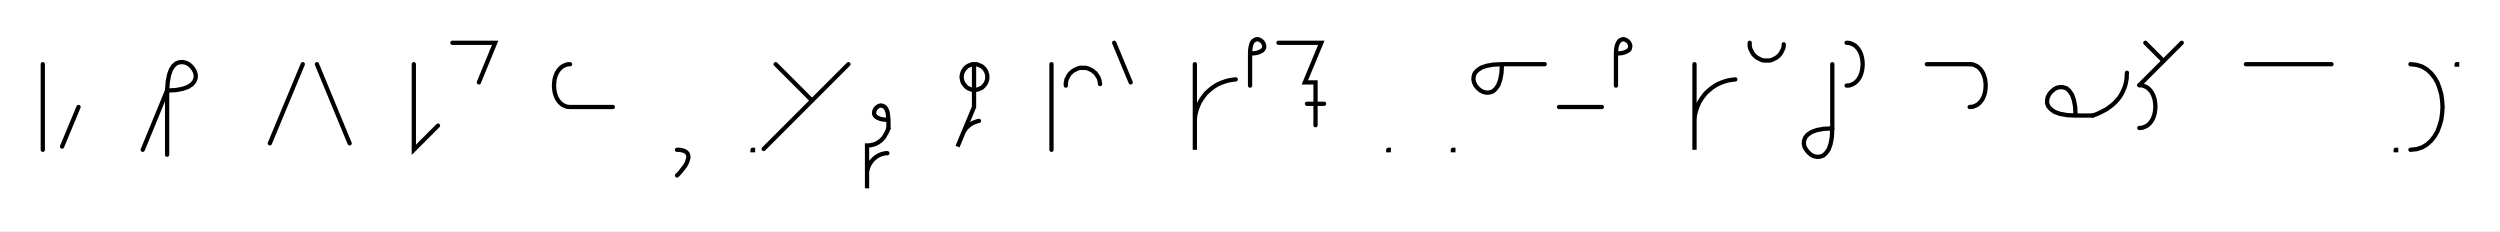
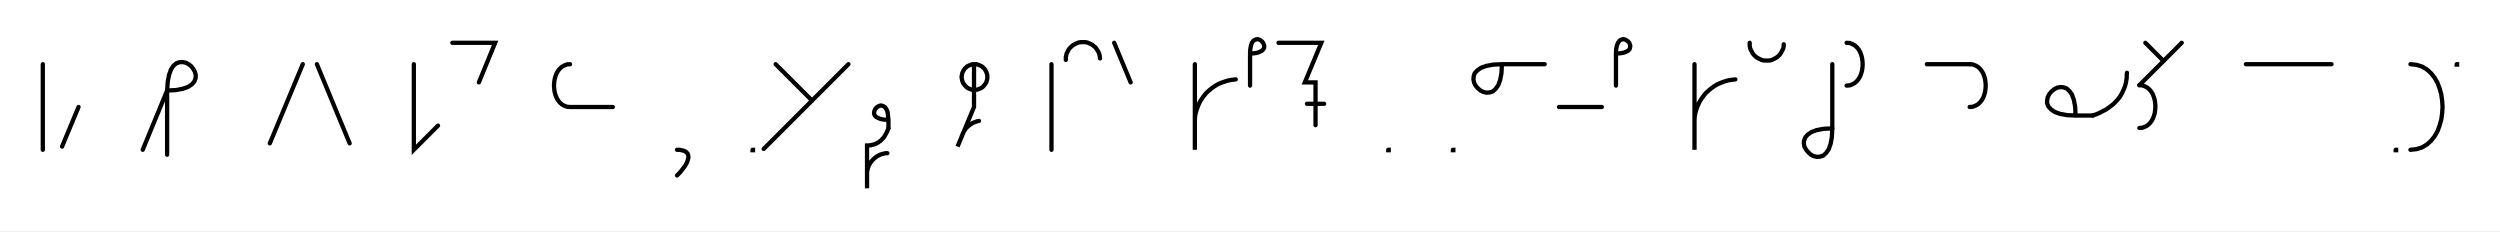
<svg xmlns="http://www.w3.org/2000/svg" width="1168.345" height="108.0" style="fill:none; stroke-linecap:round;">
  <rect width="100%" height="100%" fill="#FFFFFF" />
  <path stroke="#000000" stroke-width="2" d="M 550,75" />
  <path stroke="#000000" stroke-width="2" d="M 20,30 20,70" />
  <path stroke="#000000" stroke-width="2" d="M 26.7,70" />
  <path stroke="#000000" stroke-width="2" d="M 36.7,50 29,68.5" />
  <path stroke="#000000" stroke-width="2" d="M 66.7,70" />
  <path stroke="#000000" stroke-width="2" d="M 66.7,70 78.1,42.3" />
  <path stroke="#000000" stroke-width="2" d="M 78.1,42.3 82.2,42.1 85.4,41.5 87.9,40.6 89.7,39.4 90.8,38.1 91.4,36.6 91.5,35.1 91.1,33.6 90.4,32.3 89.4,31 88.2,30 86.8,29.3 85.3,29 83.8,29.1 82.4,29.6 81,30.8 79.9,32.5 79,35 78.4,38.2 78.1,42.3 78.1,72.3" />
  <path stroke="#000000" stroke-width="2" d="M 121.5,70" />
  <path stroke="#000000" stroke-width="2" d="M 141.5,30 126.1,67" />
  <path stroke="#000000" stroke-width="2" d="M 148.1,70" />
  <path stroke="#000000" stroke-width="2" d="M 148.1,30 163.4,67" />
  <path stroke="#000000" stroke-width="2" d="M 193.4,70" />
  <path stroke="#000000" stroke-width="2" d="M 193.4,30 193.4,70 204.7,58.7" />
  <path stroke="#000000" stroke-width="2" d="M 211.4,70" />
  <path stroke="#000000" stroke-width="2" d="M 211.4,20 231.4,20 223.8,38.5" />
  <path stroke="#000000" stroke-width="2" d="M 261.4,70" />
  <path stroke="#000000" stroke-width="2" d="M 266.4,30" />
  <path stroke="#000000" stroke-width="2" d="M 266.4,30 265,30.1 263.7,30.6 262.6,31.2 261.6,32.1 260.8,33.1 260.1,34.3 259.6,35.6 259.2,37 259,38.5 258.9,40 259,41.5 259.2,43 259.6,44.4 260.1,45.7 260.8,46.9 261.6,47.9 262.6,48.8 263.7,49.4 265,49.9 266.4,50 286.4,50" />
  <path stroke="#000000" stroke-width="2" d="M 316.4,70" />
  <path stroke="#000000" stroke-width="2" d="M 316.4,70" />
  <path stroke="#000000" stroke-width="2" d="M 316.4,70 317.5,70 318.5,70.2 319.4,70.4 320.1,70.7 320.6,71 321.1,71.5 321.4,71.9 321.6,72.5 321.7,73.1 321.7,73.8 321.5,74.4 321.3,75.2 321,76 320.6,76.8 320.1,77.6 319.5,78.4 318.8,79.3 318.1,80.2 317.3,81.1 316.4,82" />
  <path stroke="#000000" stroke-width="2" d="M 351.7,70" />
  <path stroke="#000000" stroke-width="2" d="M 351.7,70 351.9,70 351.9,70.2 351.7,70.2 351.7,70" />
  <path stroke="#000000" stroke-width="2" d="M 358.5,70" />
  <path stroke="#000000" stroke-width="2" d="M 362.5,30 379.5,47" />
  <path stroke="#000000" stroke-width="2" d="M 396.5,30 356.9,69.6" />
  <path stroke="#000000" stroke-width="2" d="M 403.2,70" />
  <path stroke="#000000" stroke-width="2" d="M 415.2,56" />
  <path stroke="#000000" stroke-width="2" d="M 415.2,56 413.1,55.9 411.5,55.6 410.3,55.1 409.4,54.6 408.8,53.9 408.5,53.2 408.5,52.4 408.7,51.7 409,51 409.5,50.4 410.1,49.9 410.8,49.5 411.6,49.3 412.3,49.4 413,49.7 413.7,50.2 414.3,51.1 414.8,52.4 415,54 415.2,56 415.2,60" />
  <path stroke="#000000" stroke-width="2" d="M 415.2,60 414.8,60.9 414.5,61.7 414.1,62.4 413.7,63.1 413.3,63.8 412.9,64.4 412.4,64.9 411.9,65.4 411.4,65.9 410.9,66.2 410.4,66.6 409.8,66.9 409.3,67.2 408.7,67.4 408.1,67.6 407.5,67.7 406.9,67.9 406.4,67.9 405.8,68 405.2,68 405.2,88 405.2,82 405.2,81.1 405.2,80.3 405.4,79.4 405.6,78.6 405.9,77.7 406.3,76.9 406.7,76.2 407.2,75.5 407.8,74.8 408.4,74.2 409.1,73.6 409.8,73.1 410.5,72.7 411.3,72.3 412.1,72 413,71.8 413.8,71.6 414.7,71.6" />
  <path stroke="#000000" stroke-width="2" d="M 445.2,70" />
  <path stroke="#000000" stroke-width="2" d="M 455.2,30 455.7,30 456.2,30 456.7,30.1 457.2,30.3 457.7,30.5 458.2,30.7 458.6,30.9 459.1,31.2 459.5,31.6 459.8,31.9 460.2,32.3 460.5,32.8 460.7,33.2 461,33.7 461.1,34.2 461.3,34.7 461.4,35.2 461.4,35.7 461.4,36.3 461.4,36.8 461.3,37.3 461.1,37.8 461,38.3 460.7,38.8 460.5,39.2 460.2,39.6 459.8,40 459.5,40.4 459.1,40.8 458.6,41.1 458.2,41.3 457.7,41.5 457.2,41.7 456.7,41.9 456.2,41.9 455.7,42 455.2,42 454.6,41.9 454.1,41.9 453.6,41.7 453.1,41.5 452.6,41.3 452.2,41.1 451.8,40.8 451.4,40.4 451,40 450.7,39.6 450.4,39.2 450.1,38.8 449.9,38.3 449.7,37.8 449.6,37.3 449.5,36.8 449.4,36.3 449.4,35.7 449.5,35.2 449.6,34.7 449.7,34.2 449.9,33.7 450.1,33.2 450.4,32.8 450.7,32.3 451,31.9 451.4,31.6 451.8,31.2 452.2,30.9 452.6,30.7 453.1,30.5 453.6,30.3 454.1,30.1 454.6,30 455.2,30 455.2,50 447.5,68.5 449.8,62.9 450.1,62.1 450.5,61.4 451,60.6 451.5,59.9 452.1,59.3 452.8,58.7 453.5,58.2 454.2,57.7 455,57.3 455.8,57 456.6,56.7 457.5,56.5" />
  <path stroke="#000000" stroke-width="2" d="M 491.4,70" />
  <path stroke="#000000" stroke-width="2" d="M 491.4,30 491.4,70" />
  <path stroke="#000000" stroke-width="2" d="M 498.1,70" />
-   <path stroke="#000000" stroke-width="2" d="M 498.1,40 498.1,39.3 498.1,38.6 498.3,37.9 498.4,37.2 498.7,36.6 499,36 499.3,35.4 499.7,34.8 500.2,34.2 500.7,33.8 501.2,33.3 501.8,32.9 502.4,32.6 503,32.3 503.7,32 504.3,31.8 505,31.7 505.7,31.7 506.4,31.7 507.1,31.7 507.8,31.8 508.5,32 509.1,32.3 509.8,32.6 510.4,32.9 510.9,33.3 511.5,33.8 512,34.2 512.4,34.8 512.8,35.4 513.2,36 513.5,36.6 513.7,37.2 513.9,37.9 514,38.6 514.1,39.3" />
+   <path stroke="#000000" stroke-width="2" d="M 498.1,28 498.1,27.3 498.1,26.6 498.3,25.9 498.4,25.2 498.7,24.6 499,24 499.3,23.4 499.7,22.8 500.2,22.2 500.7,21.8 501.2,21.3 501.8,20.9 502.4,20.6 503,20.3 503.7,20 504.3,19.8 505,19.7 505.7,19.7 506.4,19.7 507.1,19.7 507.8,19.8 508.5,20 509.1,20.3 509.8,20.6 510.4,20.9 510.9,21.3 511.5,21.8 512,22.2 512.4,22.8 512.8,23.4 513.2,24 513.5,24.6 513.7,25.2 513.9,25.9 514,26.6 514.1,27.3" />
  <path stroke="#000000" stroke-width="2" d="M 520.7,70" />
  <path stroke="#000000" stroke-width="2" d="M 520.7,20 528.4,38.5" />
  <path stroke="#000000" stroke-width="2" d="M 558.4,70" />
  <path stroke="#000000" stroke-width="2" d="M 558.4,30 558.4,70 558.4,58 558.4,56.3 558.5,54.5 558.8,52.8 559.3,51.1 559.9,49.5 560.6,47.9 561.5,46.4 562.5,45 563.6,43.6 564.9,42.4 566.2,41.3 567.6,40.3 569.1,39.4 570.7,38.7 572.4,38.1 574,37.6 575.8,37.3 577.5,37.1" />
  <path stroke="#000000" stroke-width="2" d="M 584.2,70" />
  <path stroke="#000000" stroke-width="2" d="M 584.2,25" />
  <path stroke="#000000" stroke-width="2" d="M 584.2,25 586.2,24.9 587.8,24.6 589,24.1 589.9,23.6 590.5,22.9 590.8,22.2 590.8,21.4 590.6,20.7 590.3,20 589.8,19.4 589.2,18.9 588.5,18.5 587.7,18.3 587,18.4 586.3,18.7 585.6,19.2 585,20.1 584.6,21.4 584.3,23 584.2,25 584.2,40" />
  <path stroke="#000000" stroke-width="2" d="M 597.5,70" />
  <path stroke="#000000" stroke-width="2" d="M 597.5,20 617.5,20 609.8,38.5 614.8,38.5 614.8,58.5" />
  <path stroke="#000000" stroke-width="2" d="M 614.8,48.5" />
  <path stroke="#000000" stroke-width="2" d="M 610.8,48.5 618.8,48.5" />
  <path stroke="#000000" stroke-width="2" d="M 648.8,70" />
  <path stroke="#000000" stroke-width="2" d="M 648.8,70 649,70 649,70.2 648.8,70.2 648.8,70" />
  <path stroke="#000000" stroke-width="2" d="M 679,70" />
  <path stroke="#000000" stroke-width="2" d="M 679,70 679.2,70 679.2,70.2 679,70.2 679,70" />
  <path stroke="#000000" stroke-width="2" d="M 685.9,70" />
  <path stroke="#000000" stroke-width="2" d="M 701.9,30" />
  <path stroke="#000000" stroke-width="2" d="M 701.9,30 701.7,34.1 701.1,37.3 700.2,39.8 699,41.5 697.7,42.7 696.2,43.2 694.7,43.3 693.3,43 691.9,42.3 690.6,41.2 689.6,40 688.9,38.6 688.6,37.2 688.7,35.7 689.2,34.2 690.4,32.9 692.1,31.7 694.6,30.8 697.8,30.2 701.9,30 721.9,30" />
  <path stroke="#000000" stroke-width="2" d="M 728.6,70" />
  <path stroke="#000000" stroke-width="2" d="M 728.6,50 748.6,50" />
  <path stroke="#000000" stroke-width="2" d="M 755.2,70" />
  <path stroke="#000000" stroke-width="2" d="M 755.2,25" />
  <path stroke="#000000" stroke-width="2" d="M 755.2,25 757.3,24.9 758.9,24.6 760.1,24.1 761,23.6 761.6,22.9 761.8,22.2 761.9,21.4 761.7,20.7 761.4,20 760.9,19.4 760.2,18.9 759.5,18.5 758.8,18.3 758.1,18.4 757.3,18.7 756.7,19.2 756.1,20.1 755.6,21.4 755.3,23 755.2,25 755.2,40" />
  <path stroke="#000000" stroke-width="2" d="M 791.9,70" />
  <path stroke="#000000" stroke-width="2" d="M 791.9,30 791.9,70 791.9,58 791.9,56.3 792,54.5 792.3,52.8 792.8,51.1 793.4,49.5 794.1,47.9 795,46.4 796,45 797.1,43.6 798.4,42.4 799.7,41.3 801.1,40.3 802.6,39.4 804.2,38.7 805.8,38.1 807.5,37.6 809.3,37.3 811,37.1" />
  <path stroke="#000000" stroke-width="2" d="M 817.7,70" />
  <path stroke="#000000" stroke-width="2" d="M 817.7,20 817.7,20.7 817.7,21.4 817.8,22.1 818,22.8 818.3,23.4 818.6,24 818.9,24.6 819.3,25.2 819.8,25.8 820.2,26.2 820.8,26.7 821.4,27.1 822,27.4 822.6,27.7 823.2,28 823.9,28.2 824.6,28.3 825.3,28.3 826,28.3 826.7,28.3 827.4,28.2 828.1,28 828.7,27.7 829.3,27.4 829.9,27.1 830.5,26.7 831.1,26.2 831.5,25.8 832,25.2 832.4,24.6 832.7,24 833,23.4 833.3,22.8 833.5,22.1 833.6,21.4 833.6,20.7" />
  <path stroke="#000000" stroke-width="2" d="M 840.3,70" />
  <path stroke="#000000" stroke-width="2" d="M 856.3,30 856.3,60" />
  <path stroke="#000000" stroke-width="2" d="M 856.3,60 856.1,64.1 855.5,67.3 854.6,69.8 853.4,71.5 852.1,72.7 850.6,73.2 849.1,73.3 847.7,73 846.3,72.3 845.1,71.2 844.1,70 843.3,68.6 843,67.2 843.1,65.7 843.7,64.2 844.8,62.9 846.6,61.7 849,60.8 852.2,60.2 856.3,60" />
  <path stroke="#000000" stroke-width="2" d="M 863,70" />
  <path stroke="#000000" stroke-width="2" d="M 863,20" />
  <path stroke="#000000" stroke-width="2" d="M 863,20 864.4,20.1 865.7,20.6 866.8,21.2 867.8,22.1 868.6,23.1 869.3,24.3 869.8,25.6 870.2,27 870.4,28.5 870.5,30 870.4,31.5 870.2,33 869.8,34.4 869.3,35.7 868.6,36.9 867.8,37.9 866.8,38.8 865.7,39.4 864.4,39.9 863,40" />
  <path stroke="#000000" stroke-width="2" d="M 900.5,70" />
  <path stroke="#000000" stroke-width="2" d="M 900.5,30 920.5,30" />
  <path stroke="#000000" stroke-width="2" d="M 920.5,30 921.9,30.1 923.2,30.6 924.3,31.2 925.3,32.1 926.1,33.1 926.8,34.3 927.3,35.6 927.7,37 927.9,38.5 928,40 927.9,41.5 927.7,43 927.3,44.4 926.8,45.7 926.1,46.9 925.3,47.9 924.3,48.8 923.2,49.4 921.9,49.9 920.5,50" />
  <path stroke="#000000" stroke-width="2" d="M 958,70" />
  <path stroke="#000000" stroke-width="2" d="M 970,54" />
  <path stroke="#000000" stroke-width="2" d="M 970,54 969.8,49.9 969.2,46.7 968.3,44.2 967.1,42.5 965.8,41.3 964.3,40.8 962.8,40.7 961.3,41 960,41.7 958.7,42.8 957.7,44 957,45.4 956.7,46.8 956.7,48.3 957.3,49.8 958.5,51.1 960.2,52.3 962.7,53.2 965.9,53.8 970,54 978,54" />
  <path stroke="#000000" stroke-width="2" d="M 978,54 979.7,53.4 981.3,52.7 982.8,51.9 984.2,51.2 985.5,50.3 986.7,49.4 987.8,48.5 988.8,47.5 989.7,46.5 990.5,45.5 991.2,44.4 991.8,43.3 992.3,42.2 992.8,41.1 993.2,39.9 993.5,38.8 993.7,37.6 993.9,36.4 993.9,35.2 994,34" />
  <path stroke="#000000" stroke-width="2" d="M 1000.6,70" />
  <path stroke="#000000" stroke-width="2" d="M 1002.6,20 1011.1,28.5" />
  <path stroke="#000000" stroke-width="2" d="M 1019.6,20 999.8,39.8" />
  <path stroke="#000000" stroke-width="2" d="M 999.8,39.8 1001.2,39.9 1002.5,40.4 1003.6,41 1004.6,41.9 1005.4,42.9 1006.1,44.1 1006.6,45.4 1007,46.8 1007.2,48.3 1007.3,49.8 1007.2,51.3 1007,52.8 1006.6,54.2 1006.1,55.5 1005.4,56.7 1004.6,57.7 1003.6,58.6 1002.5,59.2 1001.2,59.7 999.8,59.8" />
  <path stroke="#000000" stroke-width="2" d="M 1049.6,70" />
  <path stroke="#000000" stroke-width="2" d="M 1049.6,30 1089.6,30" />
  <path stroke="#000000" stroke-width="2" d="M 1119.6,70" />
  <path stroke="#000000" stroke-width="2" d="M 1119.6,70 1119.8,70 1119.8,70.2 1119.6,70.2 1119.6,70" />
  <path stroke="#000000" stroke-width="2" d="M 1126.5,70" />
  <path stroke="#000000" stroke-width="2" d="M 1126.5,30" />
  <path stroke="#000000" stroke-width="2" d="M 1126.5,30 1129.3,30.3 1131.9,31.1 1134.1,32.4 1136.1,34.2 1137.7,36.2 1139.1,38.6 1140.1,41.3 1140.9,44.1 1141.3,47 1141.5,50 1141.3,53 1140.9,55.9 1140.1,58.7 1139.1,61.4 1137.7,63.8 1136.1,65.8 1134.1,67.6 1131.9,68.9 1129.3,69.7 1126.5,70" />
  <path stroke="#000000" stroke-width="2" d="M 1148.1,70" />
  <path stroke="#000000" stroke-width="2" d="M 1148.1,30 1148.3,30 1148.3,30.2 1148.1,30.2 1148.1,30" />
  <path stroke="#000000" stroke-width="2" d="M 1178.3,70" />
</svg>
